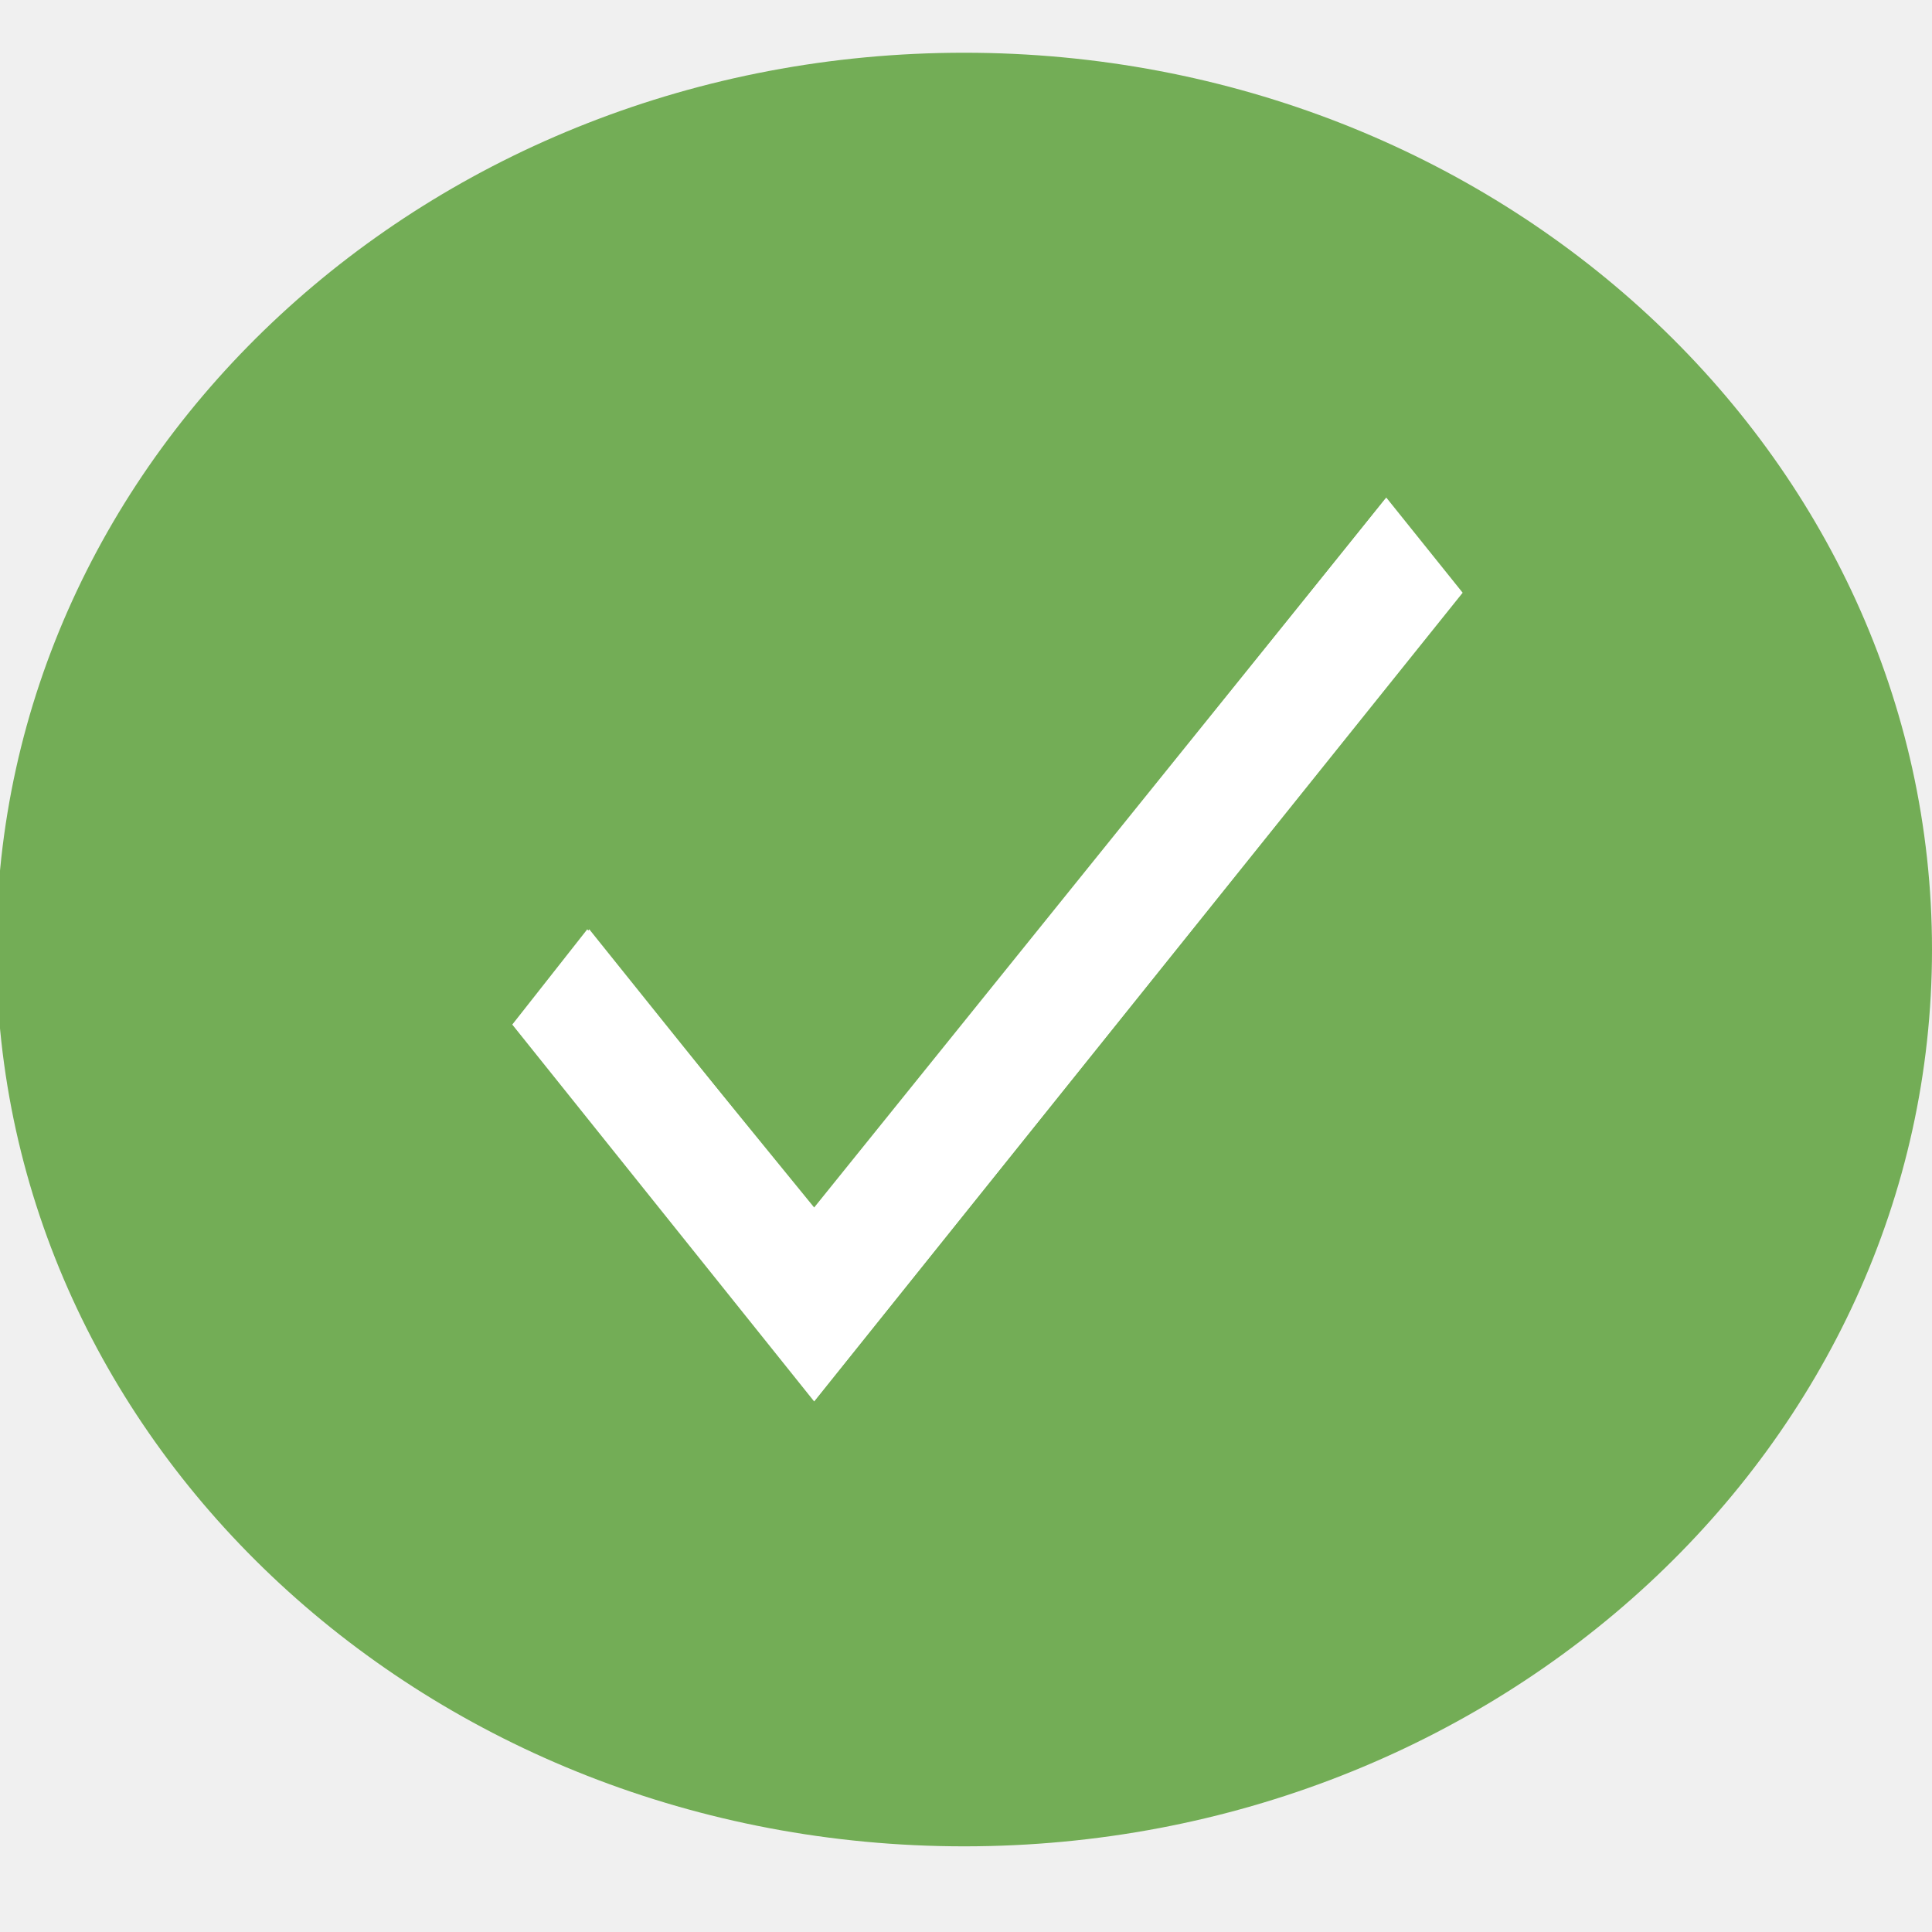
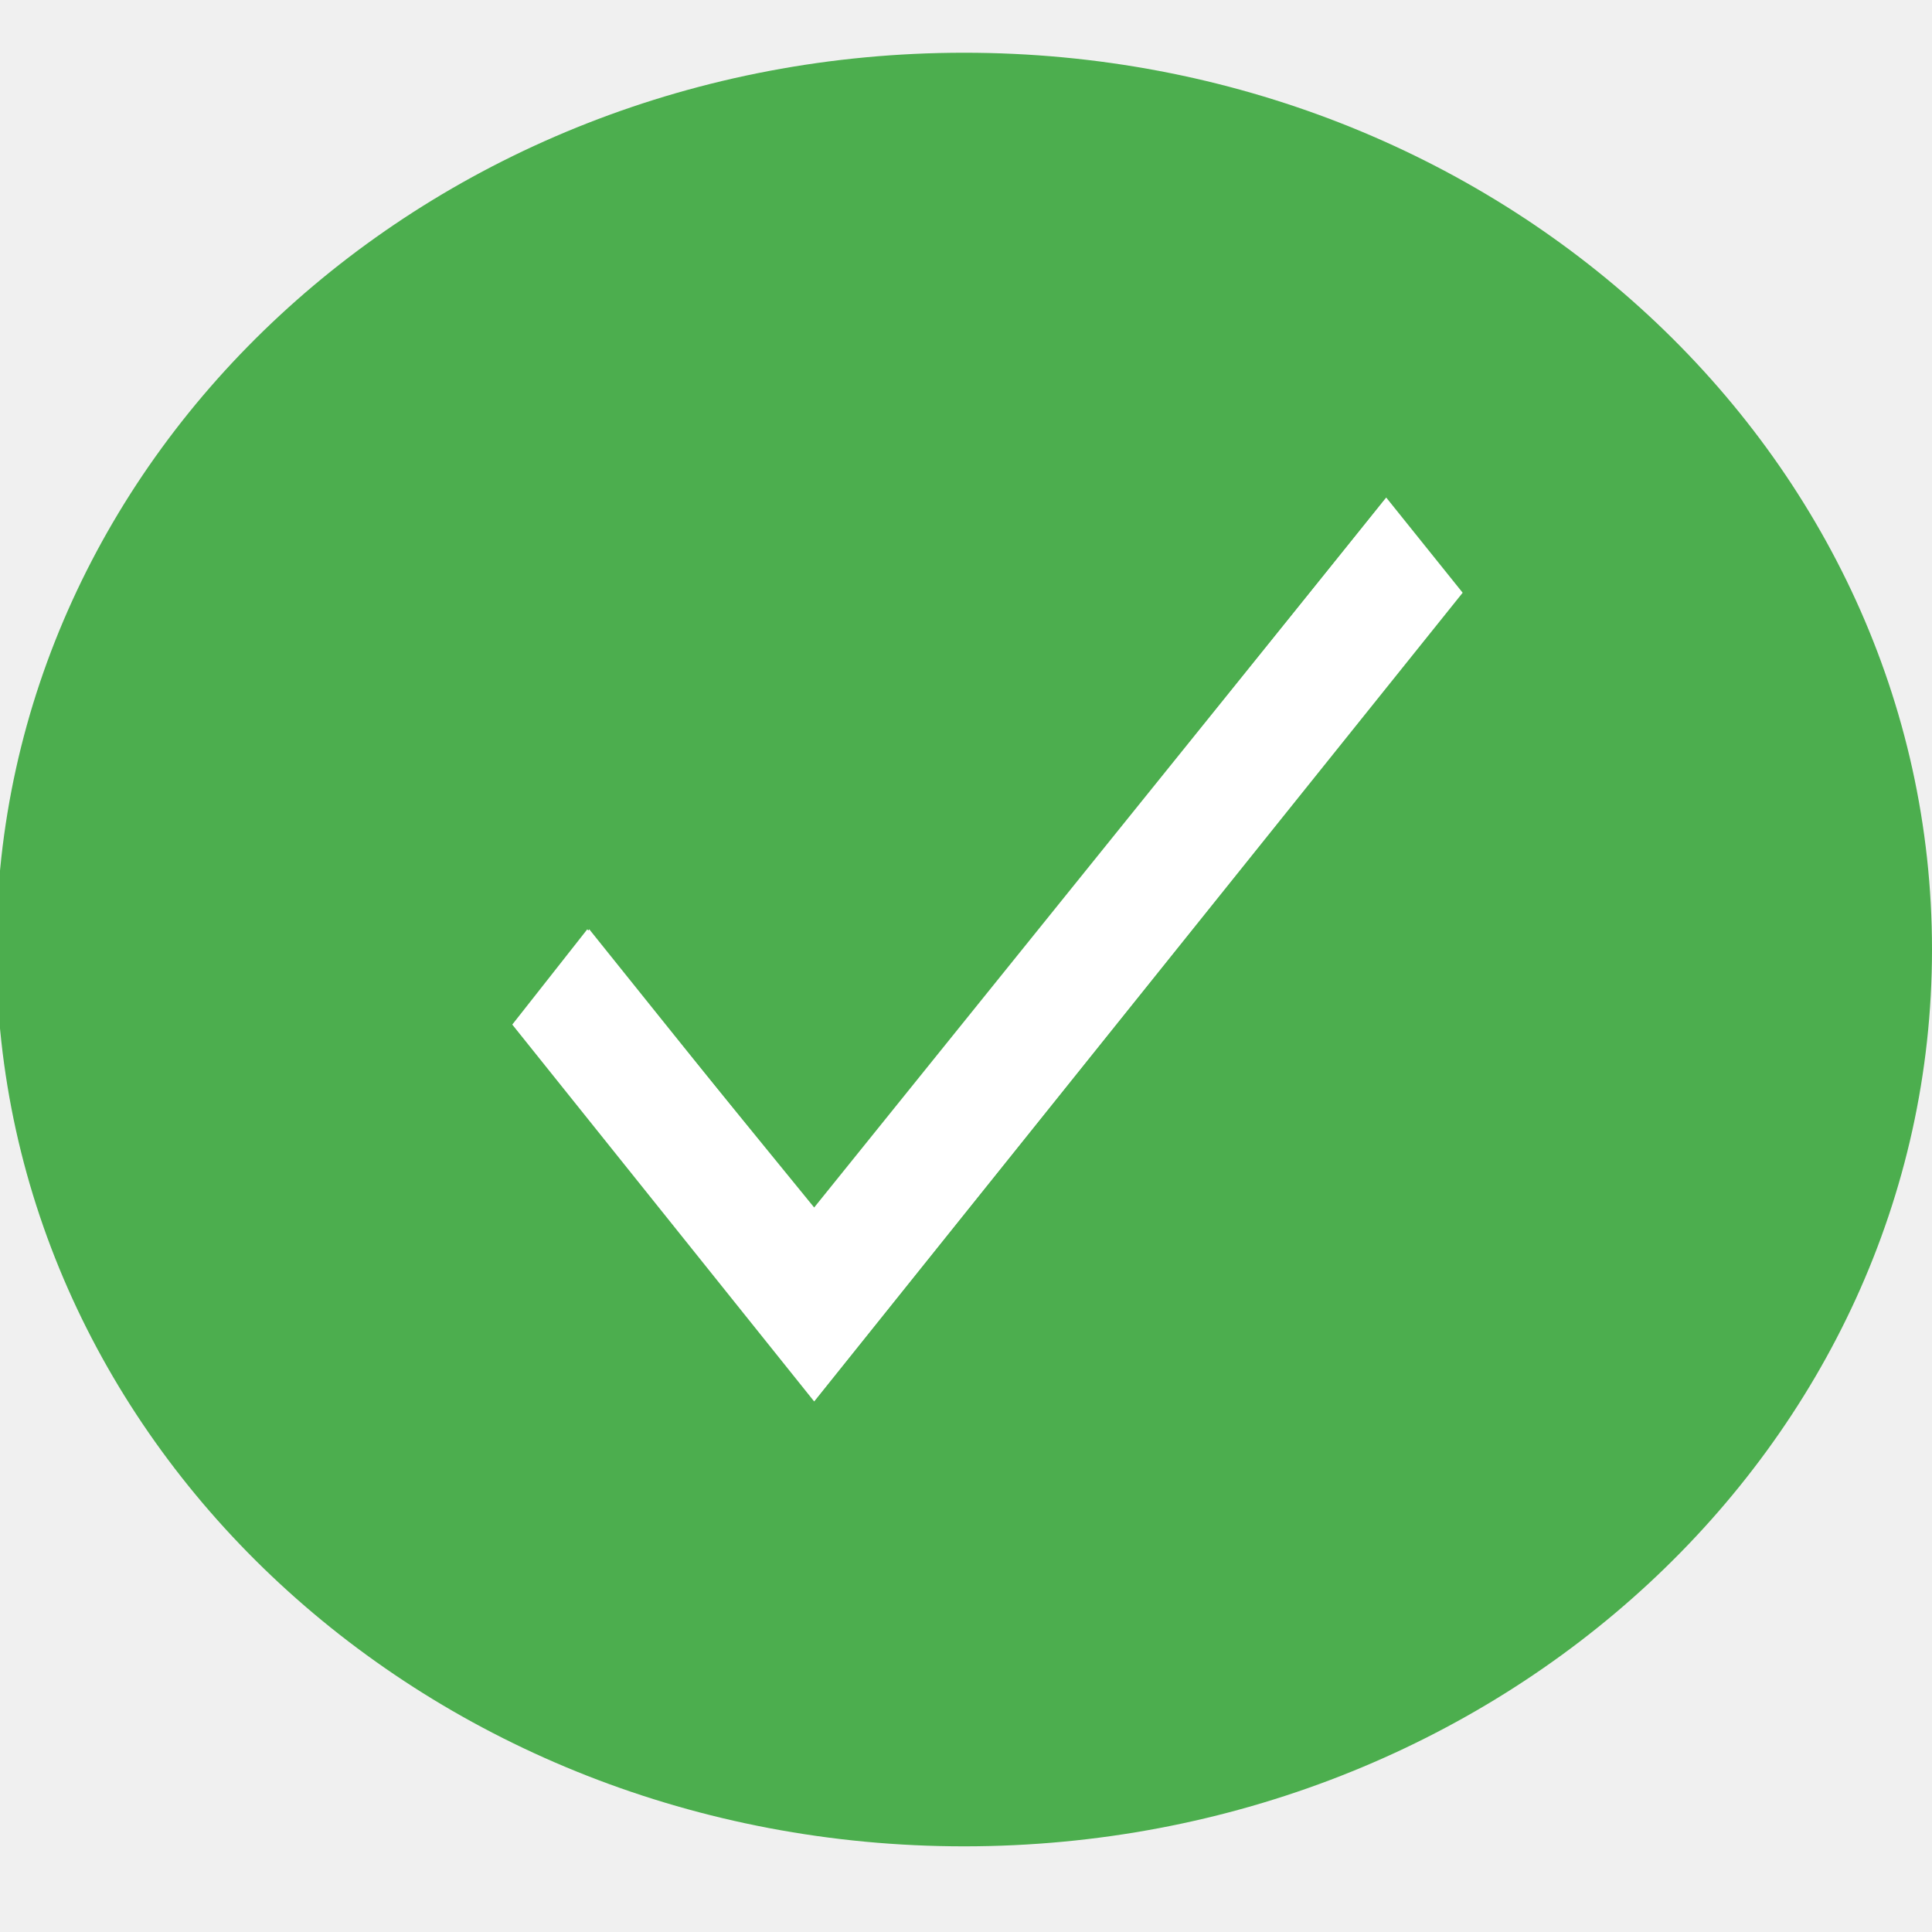
<svg xmlns="http://www.w3.org/2000/svg" xmlns:xlink="http://www.w3.org/1999/xlink" version="1.1" id="Capa_1" x="0px" y="0px" width="44px" height="44px" viewBox="0 0 44 44" enable-background="new 0 0 44 44" xml:space="preserve">
-   <ellipse fill="#73AD56" cx="21.958" cy="21.625" rx="22.042" ry="20.424" />
+   <ellipse fill="#4CAE4E" cx="21.958" cy="21.625" rx="22.042" ry="20.424" />
  <g>
    <g>
-       <defs>
-         <rect id="SVGID_1_" x="7.48" y="2.77" width="29.52" height="36.788" />
-       </defs>
-       <clipPath id="SVGID_2_">
-         <use xlink:href="#SVGID_1_" overflow="visible" />
-       </clipPath>
-       <g clip-path="url(#SVGID_2_)">
+       <g>
        <defs>
-           <rect id="SVGID_3_" x="7.48" y="2.77" width="29.52" height="36.788" />
+           <rect id="SVGID_1_" x="7.48" y="2.77" width="29.52" height="36.789" />
        </defs>
-         <clipPath id="SVGID_4_">
-           <use xlink:href="#SVGID_3_" overflow="visible" />
+         <clipPath id="SVGID_2_">
+           <use xlink:href="#SVGID_1_" overflow="visible" />
        </clipPath>
-         <polygon clip-path="url(#SVGID_4_)" fill="#FFFFFF" points="18.552,27.559 13.42,21.164 11.68,23.332 18.552,31.894      33.311,13.499 31.571,11.331    " />
+         <g clip-path="url(#SVGID_2_)">
+           <g>
+             <defs>
+               <rect id="SVGID_3_" x="7.48" y="2.77" width="29.52" height="36.789" />
+             </defs>
+             <clipPath id="SVGID_4_">
+               <use xlink:href="#SVGID_3_" overflow="visible" />
+             </clipPath>
+             <polygon clip-path="url(#SVGID_4_)" fill="#FFFFFF" points="18.552,27.559 13.42,21.164 11.68,23.332 18.552,31.895        33.311,13.499 31.57,11.331      " />
+           </g>
+         </g>
      </g>
+       <polygon fill="#FFFFFF" points="11.667,23.334 13.375,21.164 18.542,27.5 31.542,11.375 33.292,13.5 18.542,31.917   " />
    </g>
  </g>
-   <polygon fill="#FFFFFF" points="11.667,23.334 13.375,21.164 18.542,27.5 31.542,11.375 33.292,13.5 18.542,31.917 " />
</svg>
